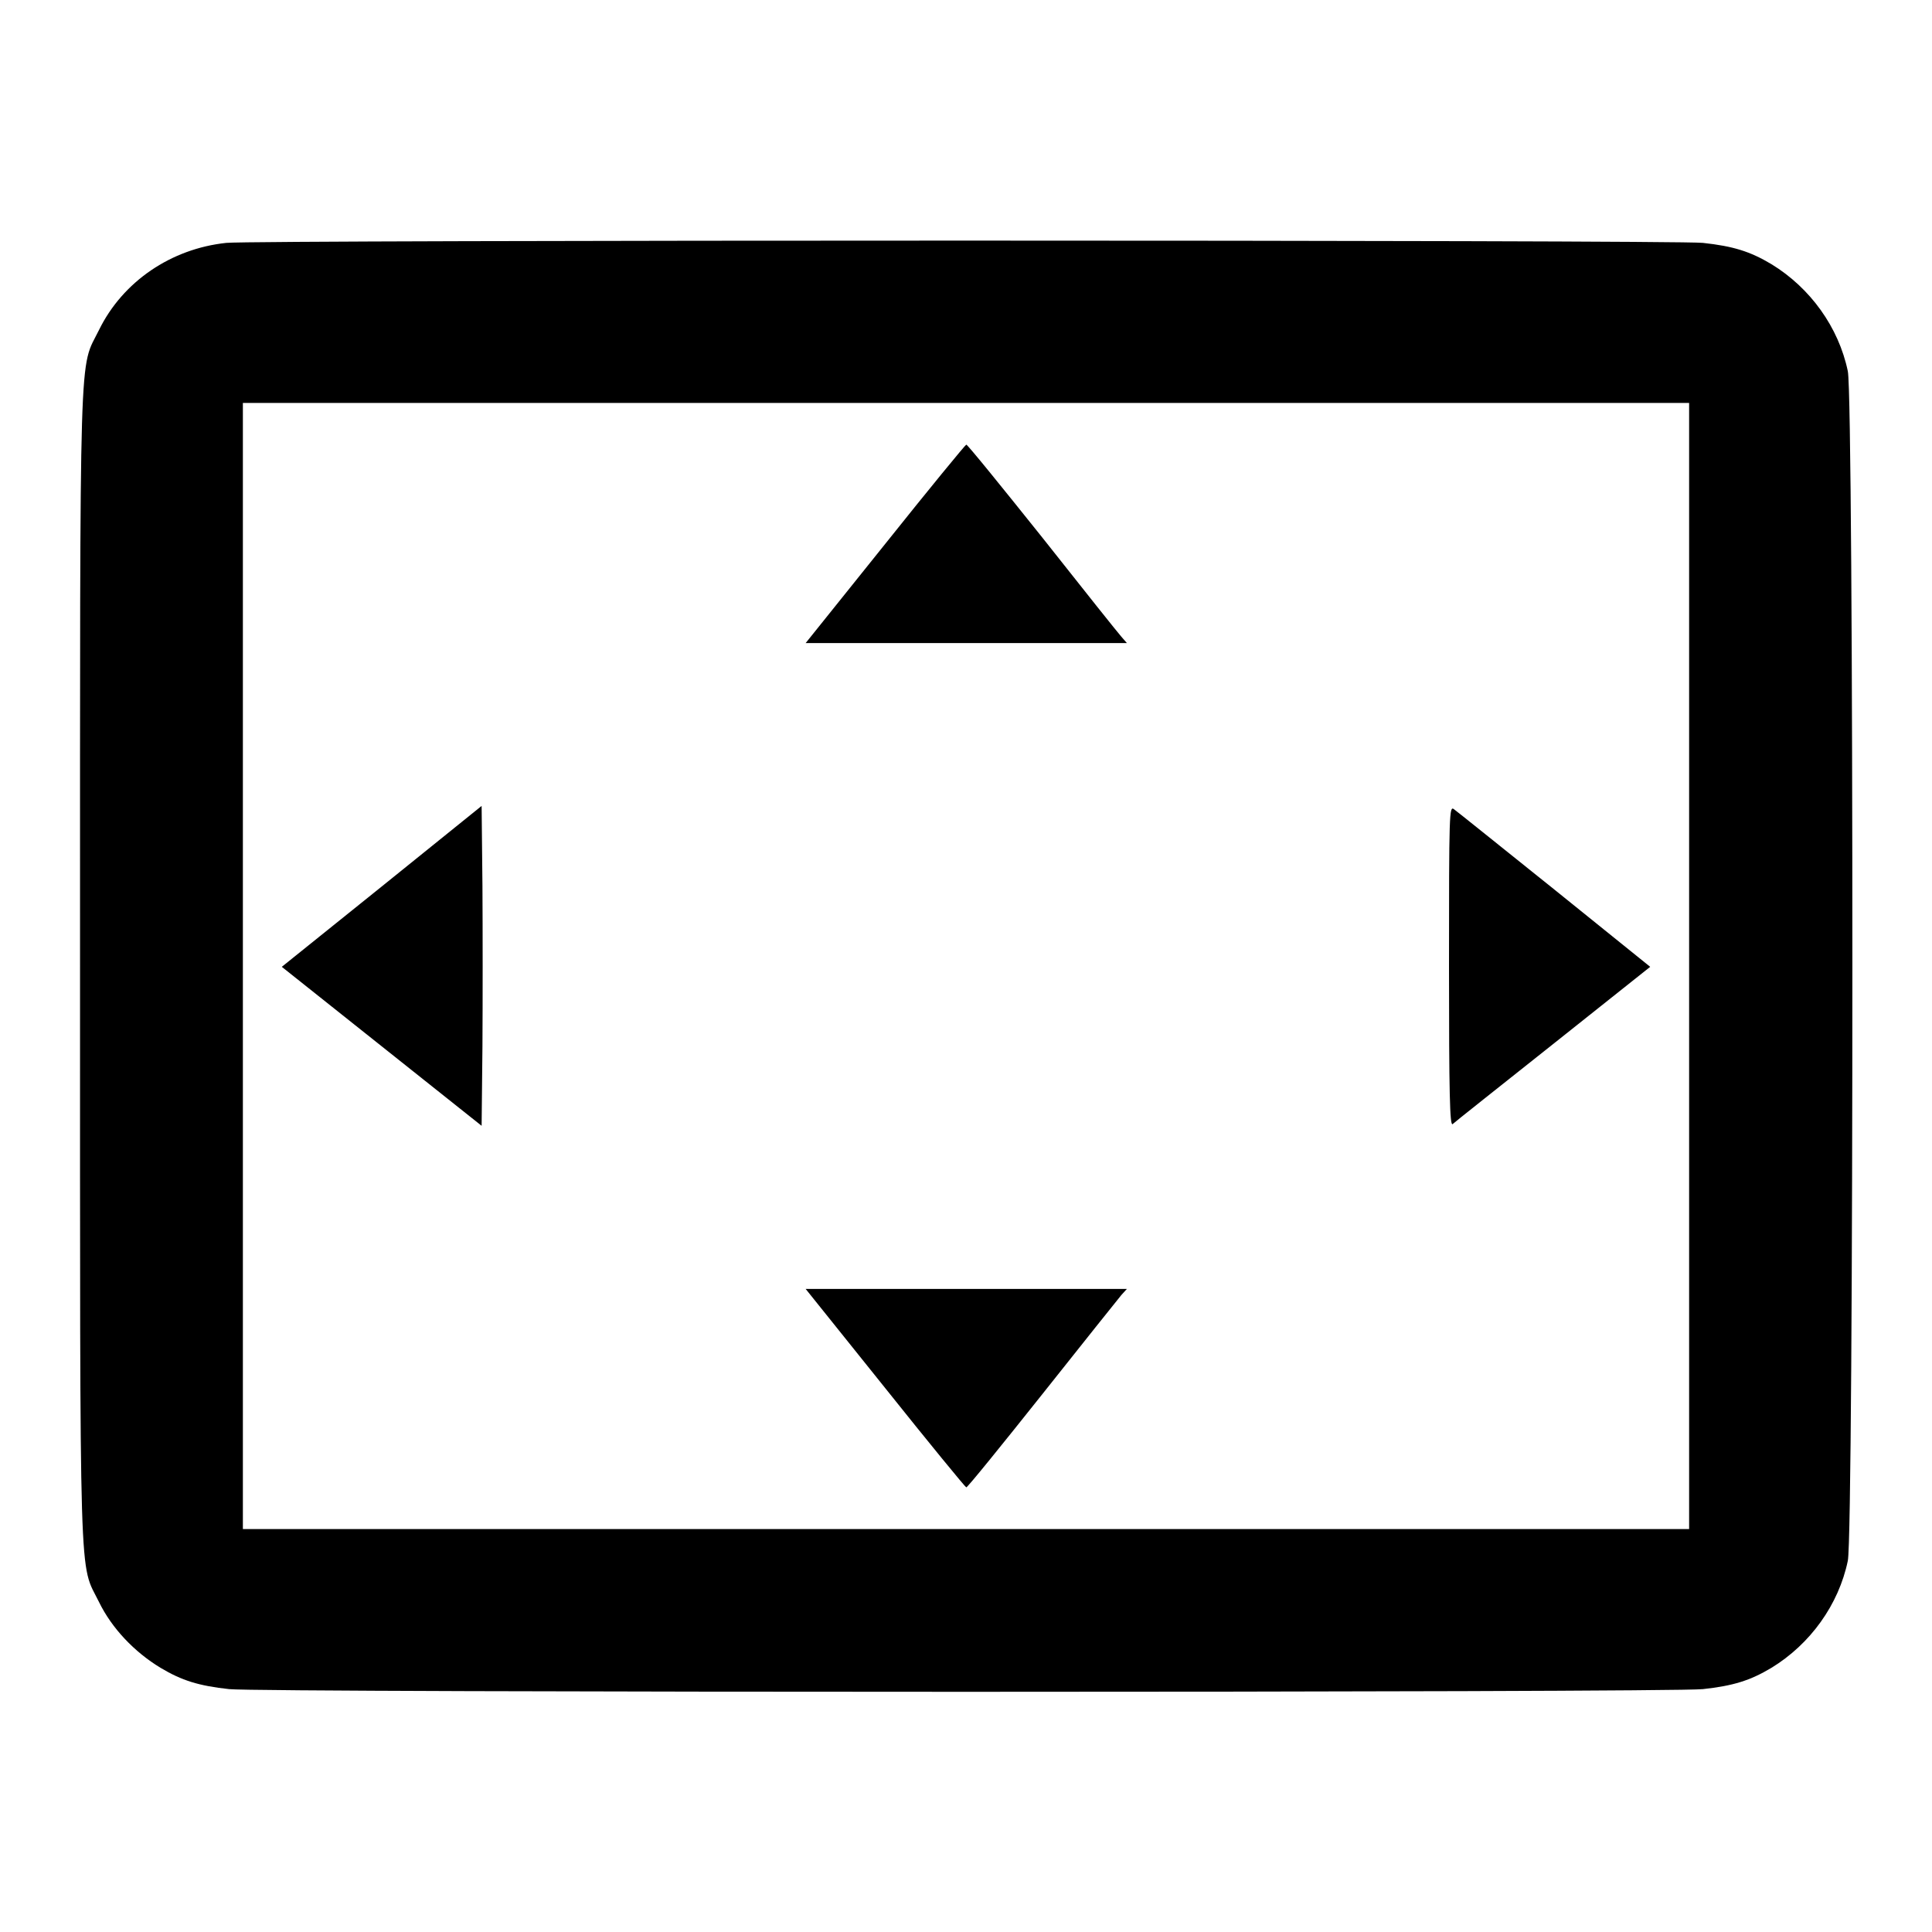
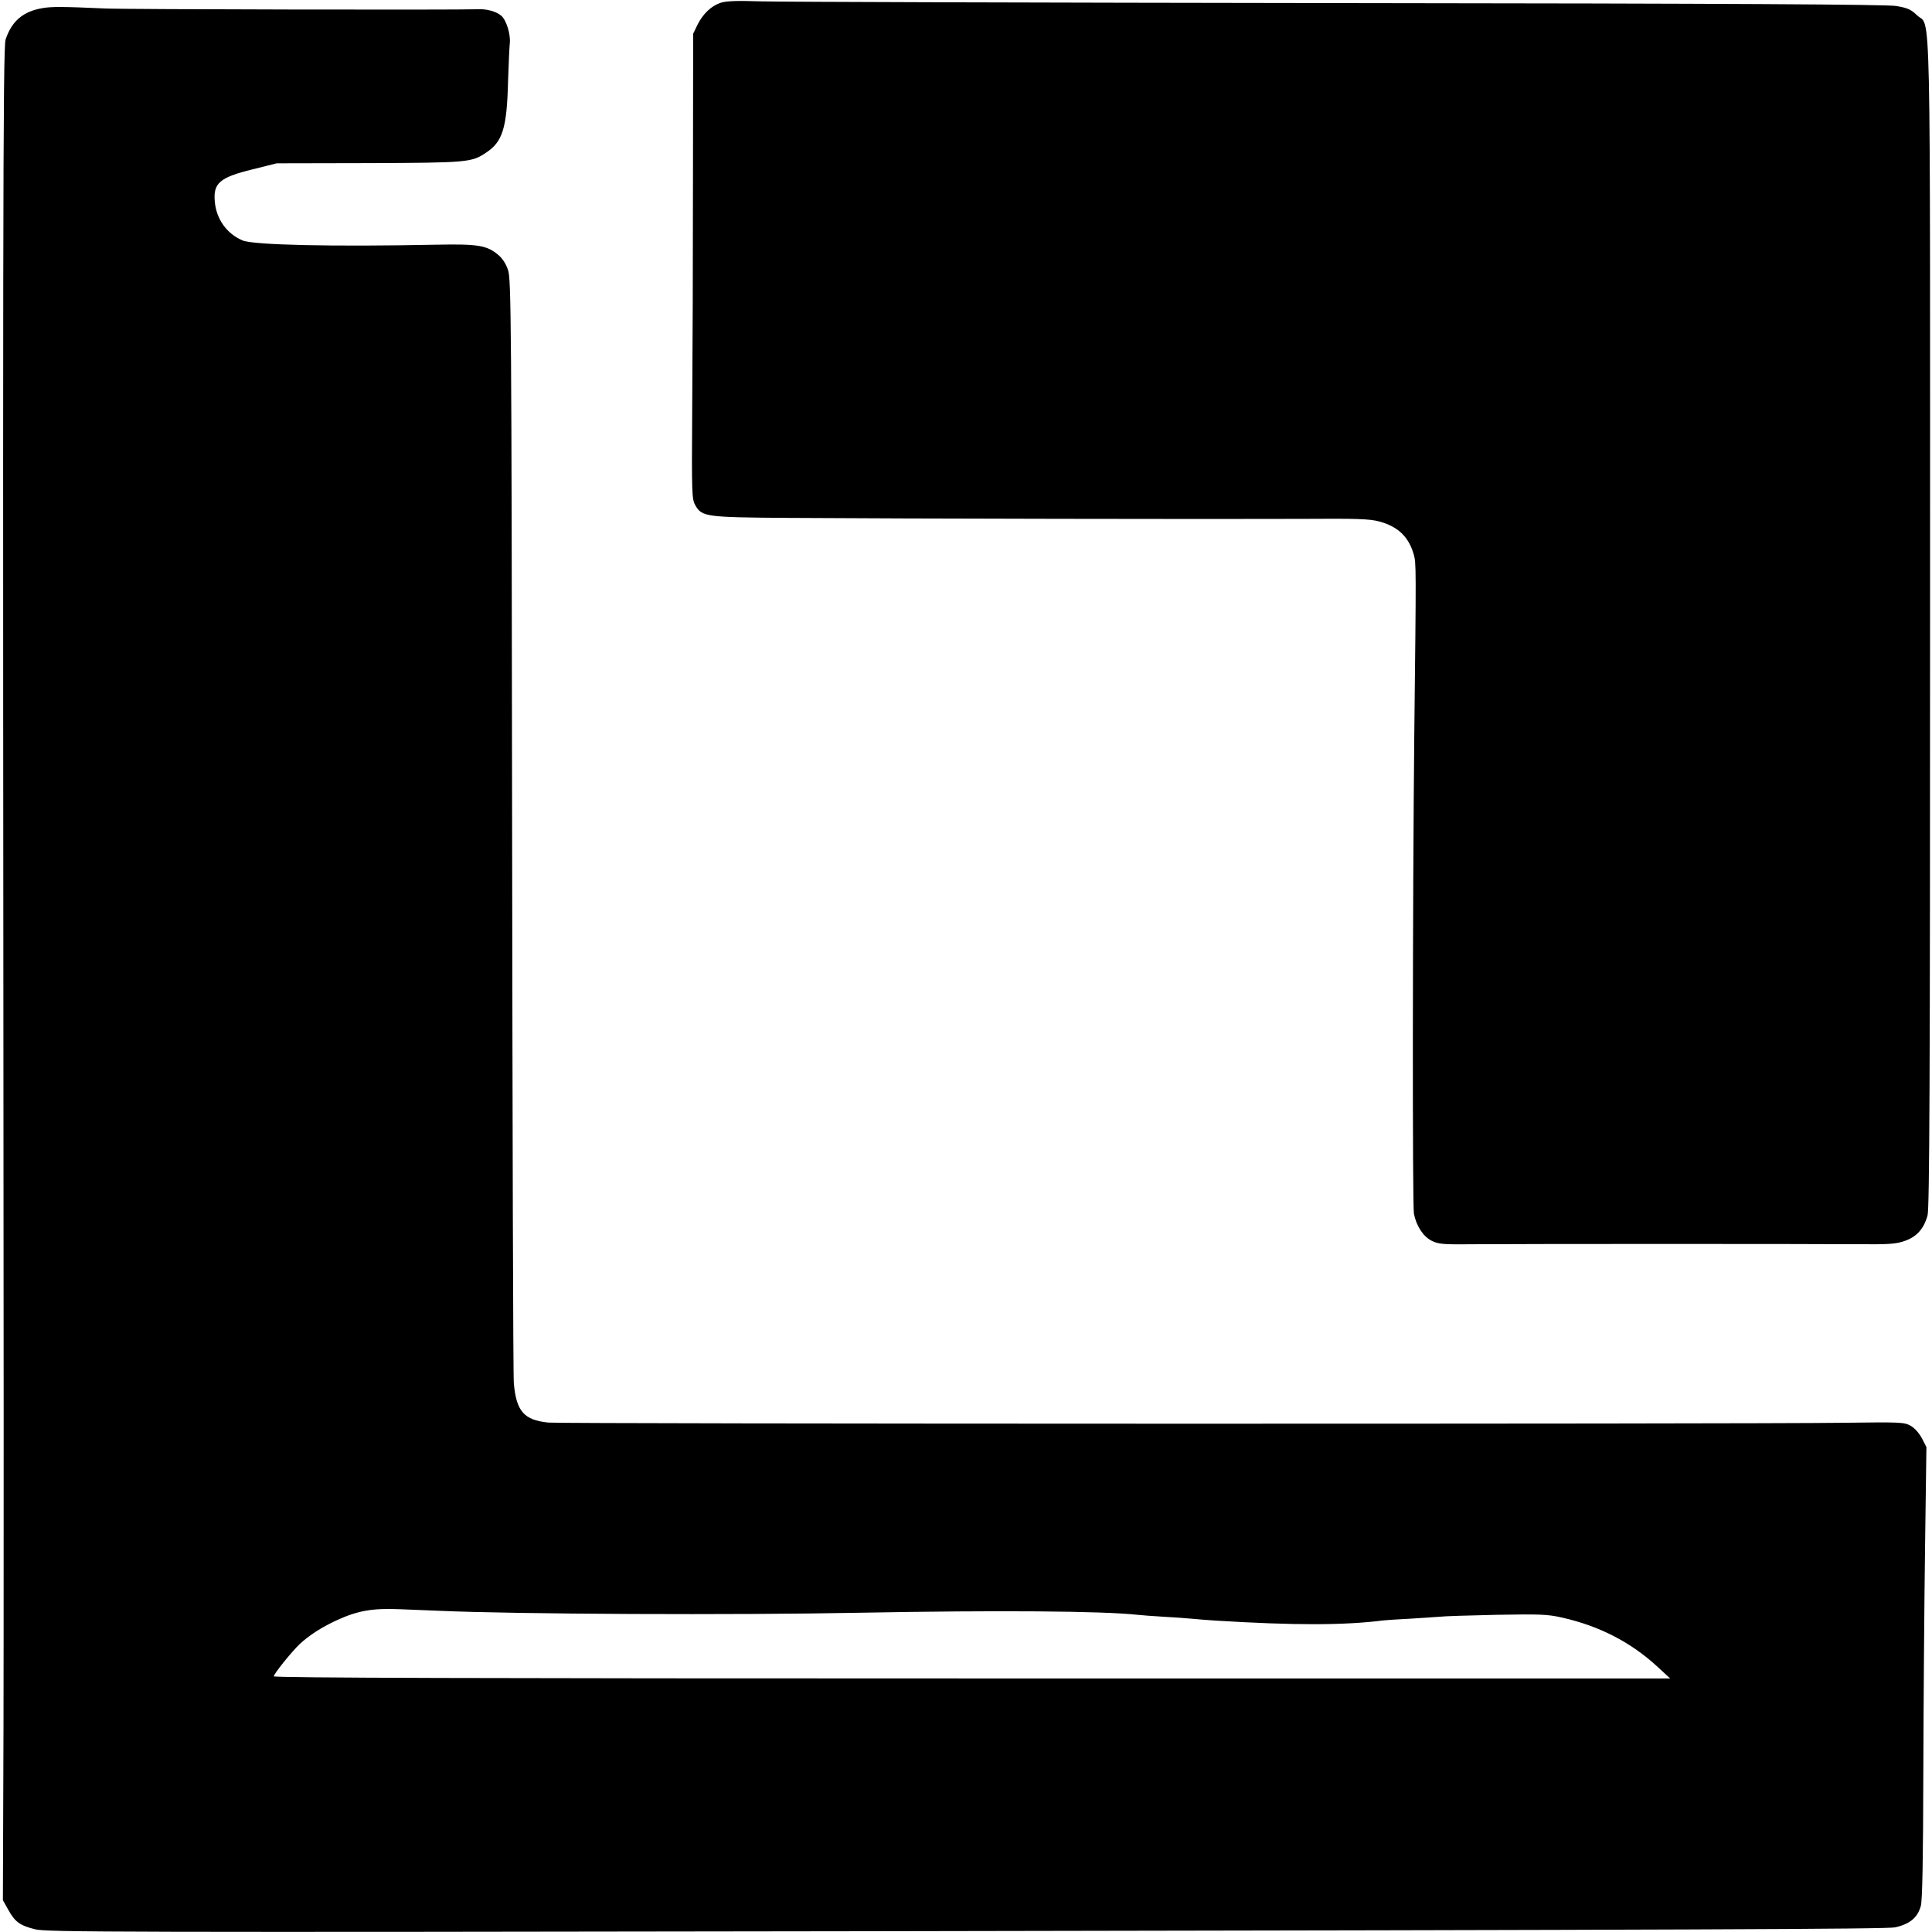
- <svg xmlns="http://www.w3.org/2000/svg" version="1.0" width="700pt" height="700pt" viewBox="0 0 700 700" preserveAspectRatio="xMidYMid meet">
-   <g transform="translate(0,700) scale(0.1,-0.1)" fill="#000000" stroke="none">
-     <path d="M820 6120 c-200 -21 -375 -140 -461 -315 -73 -149 -69 12 -69 -2305 0 -2317 -4 -2156 69 -2305 46 -94 127 -180 223 -238 77 -46 138 -65 248 -77 113 -13 5227 -13 5340 0 110 12 171 31 248 77 141 86 244 229 277 388 22 105 22 4205 0 4310 -33 159 -136 302 -277 388 -77 46 -138 65 -248 77 -98 11 -5249 11 -5350 0z m5300 -2620 l0 -2040 -2620 0 -2620 0 0 2040 0 2040 2620 0 2620 0 0 -2040z" />
-     <path d="M3207 5029 l-288 -359 582 0 582 0 -20 23 c-11 12 -140 174 -287 360 -148 185 -271 337 -275 336 -3 0 -136 -162 -294 -360z" />
-     <path d="M1383 3788 l-362 -291 362 -288 362 -288 3 289 c1 160 1 420 0 580 l-3 290 -362 -292z" />
-     <path d="M5250 3499 c0 -464 3 -579 13 -572 6 6 170 136 364 290 l352 280 -346 279 c-191 153 -355 285 -365 292 -17 13 -18 -9 -18 -569z" />
-     <path d="M3207 1971 c158 -198 291 -360 294 -360 4 -1 127 151 275 337 147 185 276 347 287 360 l20 22 -582 0 -582 0 288 -359z" />
+ <svg xmlns="http://www.w3.org/2000/svg" version="1.0" width="1002pt" height="1002pt" viewBox="0 0 1002 1002" preserveAspectRatio="xMidYMid meet">
+   <g transform="translate(0,1002) scale(0.1,-0.1)" fill="#000000" stroke="none">
+     <path d="M3736 10005 c-49 -17 -90 -57 -119 -114 l-22 -46 -1 -740 c0 -407 -2 -950 -4 -1207 -3 -447 -2 -467 17 -500 34 -58 54 -61 478 -64 578 -4 2276 -7 2665 -5 292 2 354 0 405 -14 95 -26 151 -79 177 -170 13 -46 13 -51 3 -930 -9 -875 -10 -2440 -2 -2489 12 -63 48 -119 92 -141 36 -18 58 -20 230 -18 235 2 1744 2 1990 0 151 -1 189 1 233 17 63 21 101 65 119 133 10 38 13 709 13 3068 0 3357 6 3086 -68 3156 -32 31 -50 38 -108 48 -50 8 -831 13 -2894 15 -1554 2 -2901 6 -2995 9 -129 4 -179 2 -209 -8z" />
+     <path d="M221 9978 c-101 -17 -160 -67 -192 -163 -14 -40 -15 -988 -10 -7145 0 -745 0 -1614 -2 -1930 l-2 -575 28 -50 c35 -63 60 -81 139 -101 57 -15 431 -16 4313 -10 4341 7 5292 11 5333 20 77 17 117 50 134 111 8 28 12 240 13 690 1 358 5 884 9 1170 l7 520 -23 45 c-14 26 -37 53 -58 65 -34 19 -48 20 -350 16 -501 -7 -6648 -6 -6716 1 -126 13 -166 58 -179 203 -4 33 -7 1334 -9 2891 -3 2632 -5 2835 -21 2883 -11 33 -29 61 -52 80 -59 49 -106 56 -318 52 -541 -11 -950 -2 -1007 22 -81 34 -136 110 -144 201 -9 97 26 126 197 168 l124 31 480 1 c510 2 530 4 604 53 88 57 110 128 116 373 3 91 7 179 9 195 5 47 -18 122 -45 144 -26 22 -77 36 -124 33 -94 -4 -1821 -1 -1930 4 -220 10 -278 10 -324 2z m2054 -8312 c401 -18 1538 -23 2195 -10 703 13 1249 9 1430 -11 19 -2 80 -7 135 -10 55 -3 125 -8 155 -11 30 -3 82 -7 115 -9 406 -25 665 -25 870 1 17 2 80 6 140 9 61 4 128 8 150 10 22 3 155 7 295 10 227 4 264 3 340 -14 196 -44 360 -129 498 -257 l64 -59 -3621 0 c-2523 0 -3621 3 -3621 11 0 13 93 128 134 167 51 47 113 87 193 124 109 50 185 63 328 57 66 -3 156 -6 200 -8z" />
  </g>
</svg>
